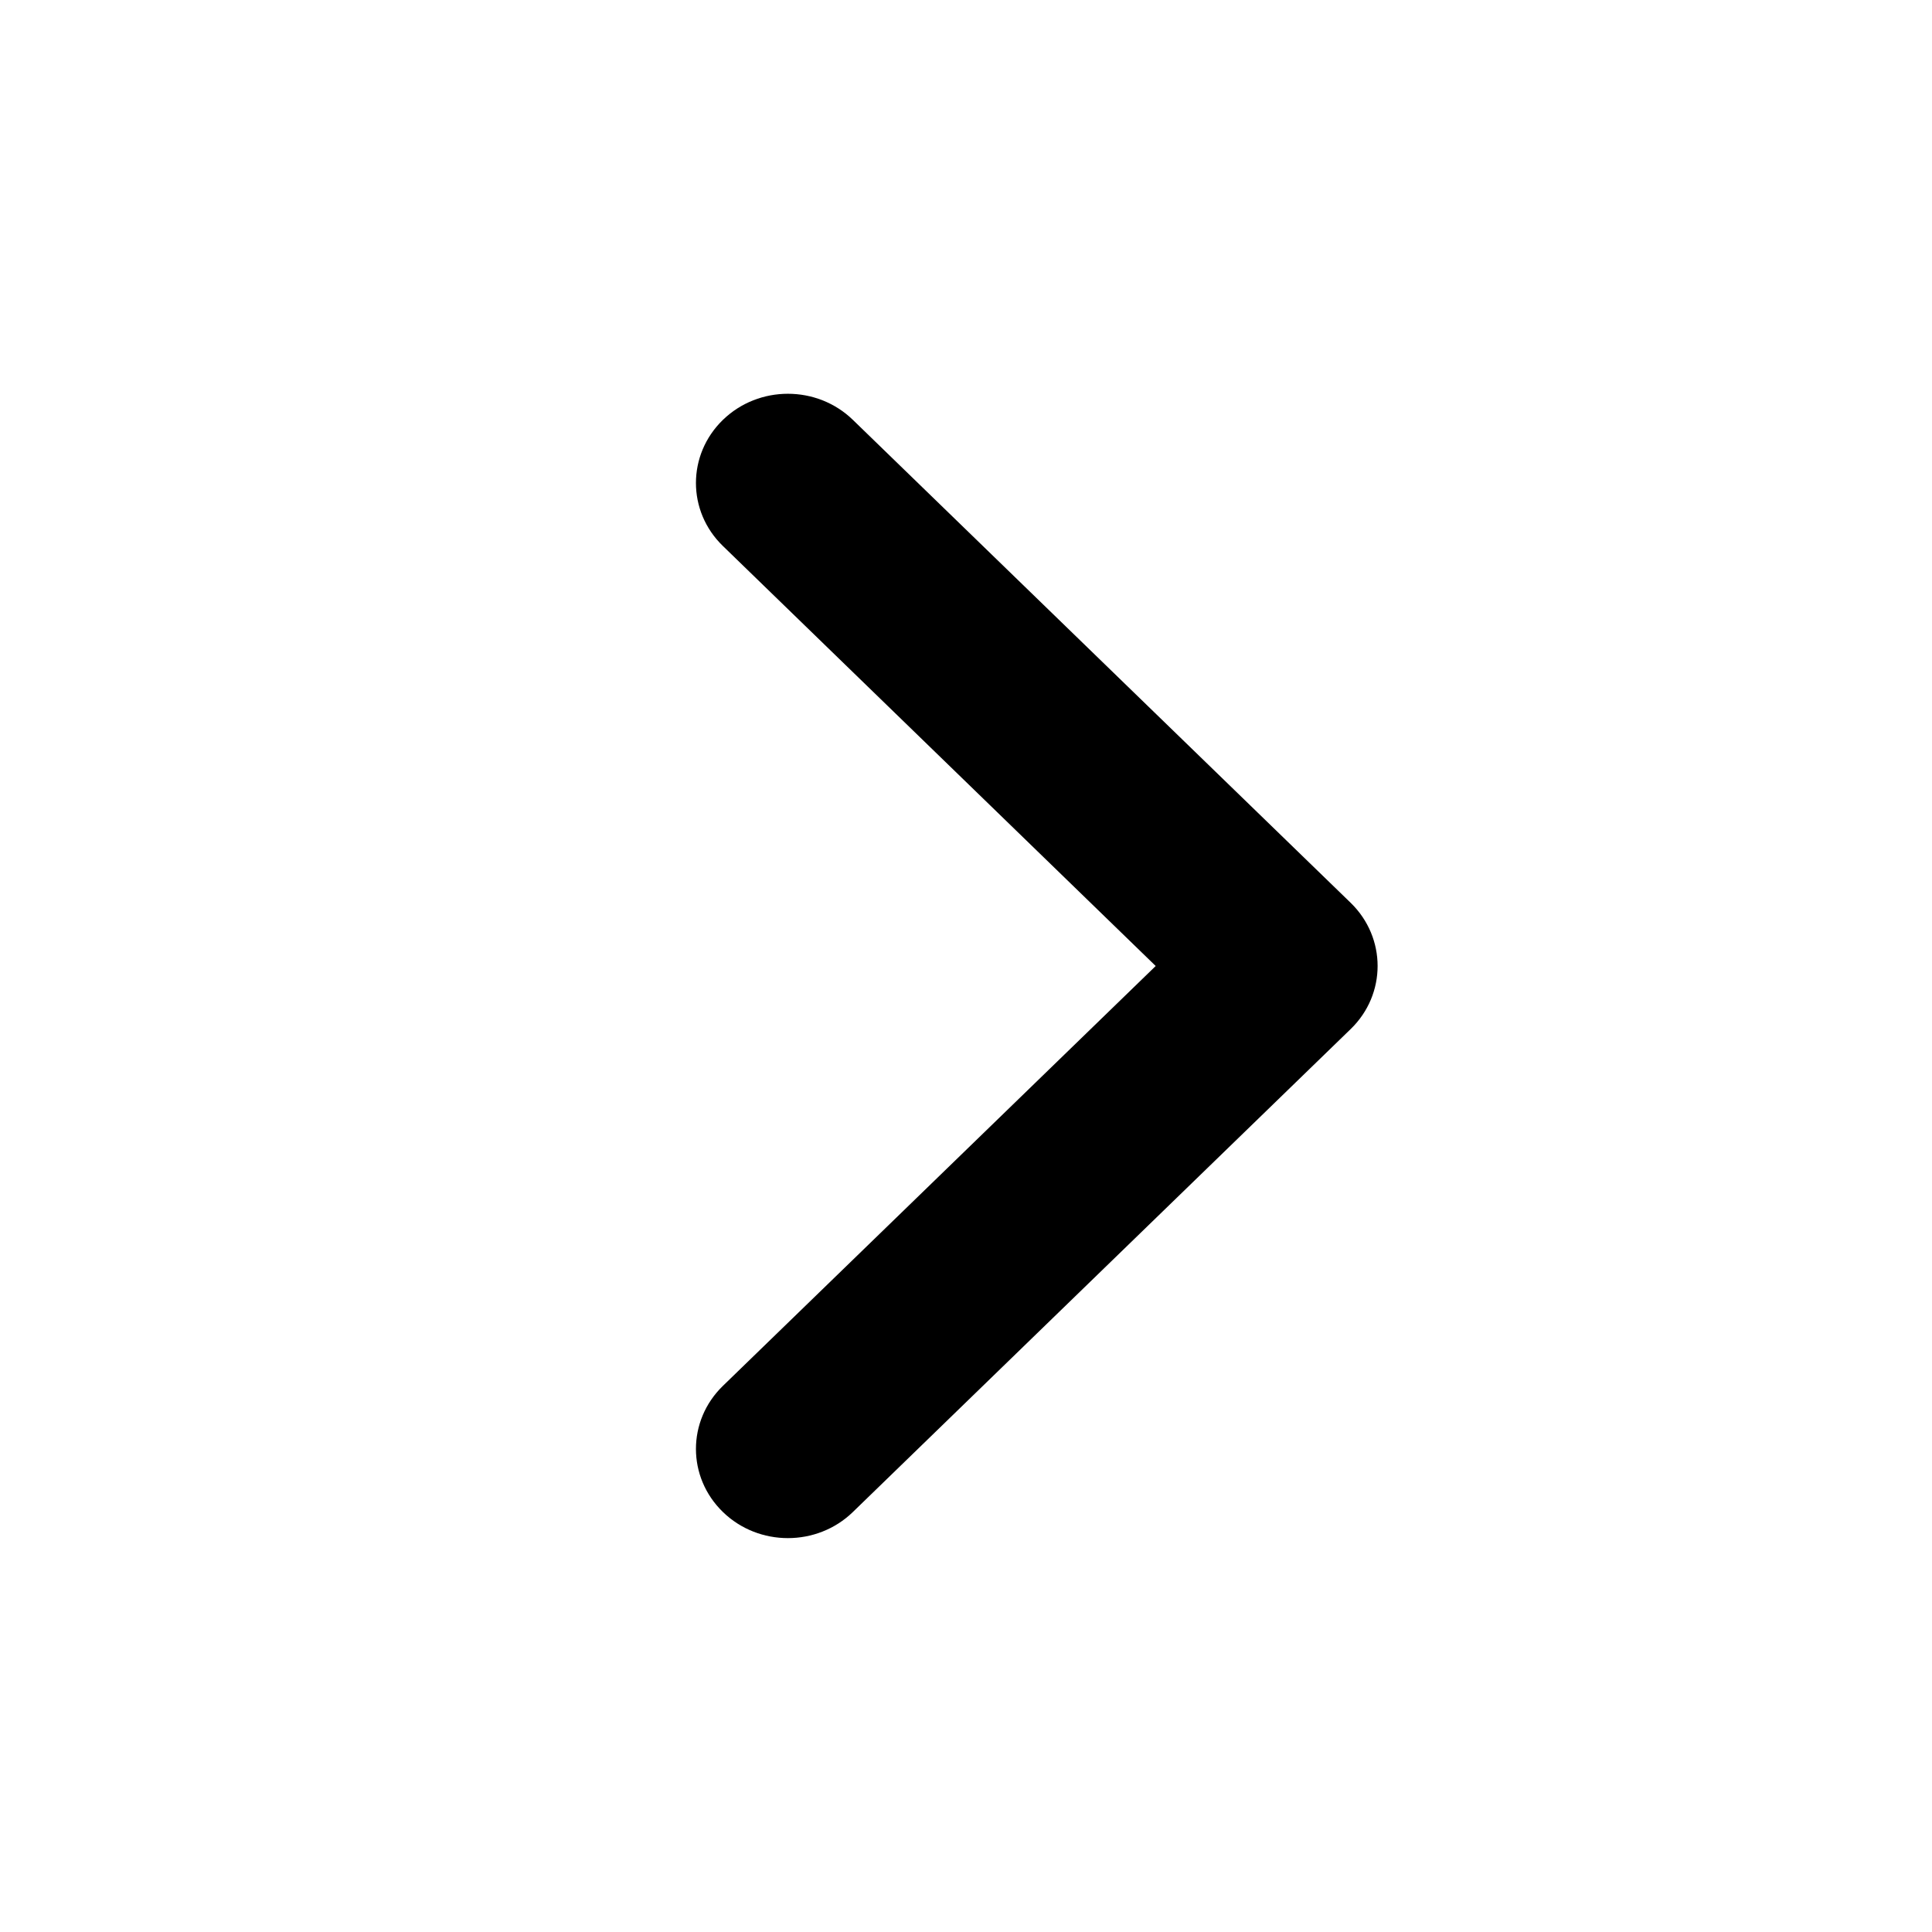
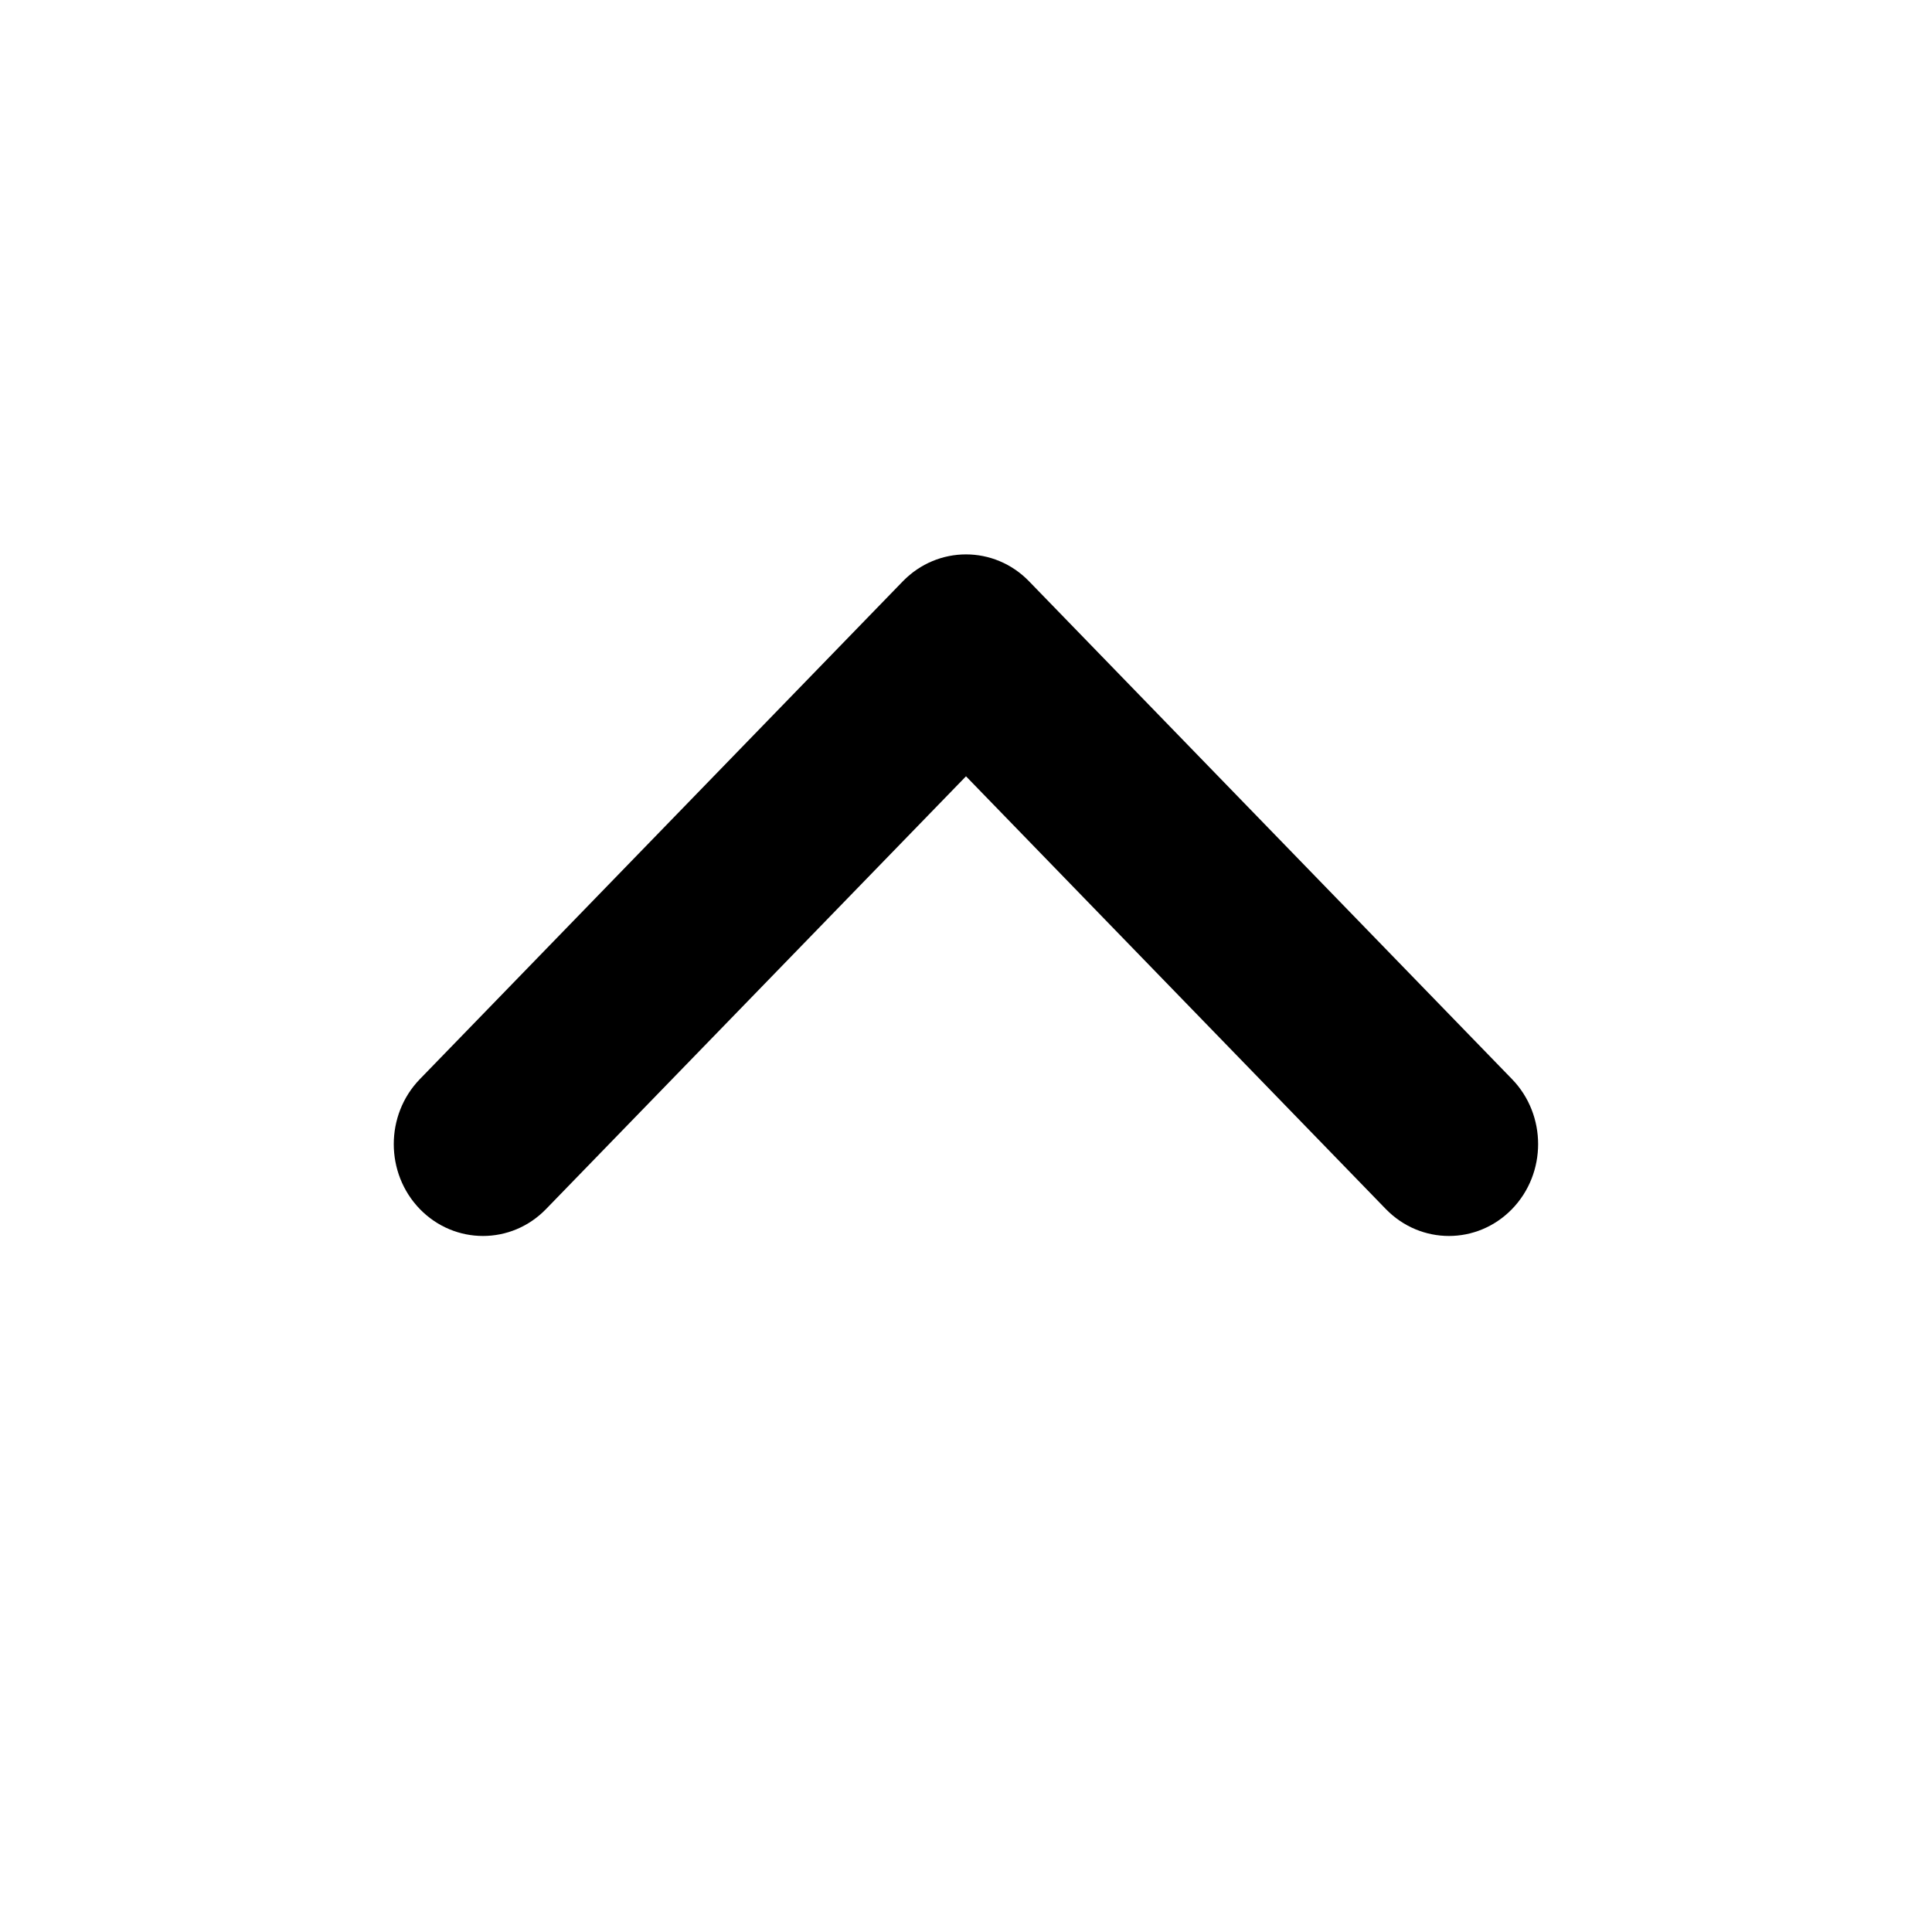
<svg xmlns="http://www.w3.org/2000/svg" width="16" height="16" viewBox="0 0 16 16" fill="none">
-   <path fill-rule="evenodd" clip-rule="evenodd" d="M7.063 12.522L11.186 8.522C11.483 8.234 11.483 7.766 11.186 7.477L7.063 3.477C6.766 3.189 6.284 3.189 5.987 3.477C5.689 3.766 5.689 4.234 5.987 4.522L9.571 8L5.987 11.477C5.689 11.766 5.689 12.233 5.987 12.522C6.284 12.81 6.766 12.81 7.063 12.522Z" fill="black" />
+   <path fill-rule="evenodd" clip-rule="evenodd" d="M12.522 8.937L8.522 4.814C8.234 4.517 7.766 4.517 7.477 4.814L3.477 8.937C3.189 9.234 3.189 9.716 3.477 10.013C3.766 10.31 4.234 10.31 4.522 10.013L8 6.429L11.477 10.013C11.766 10.31 12.233 10.31 12.522 10.013C12.81 9.716 12.81 9.234 12.522 8.937Z" fill="black" />
</svg>
